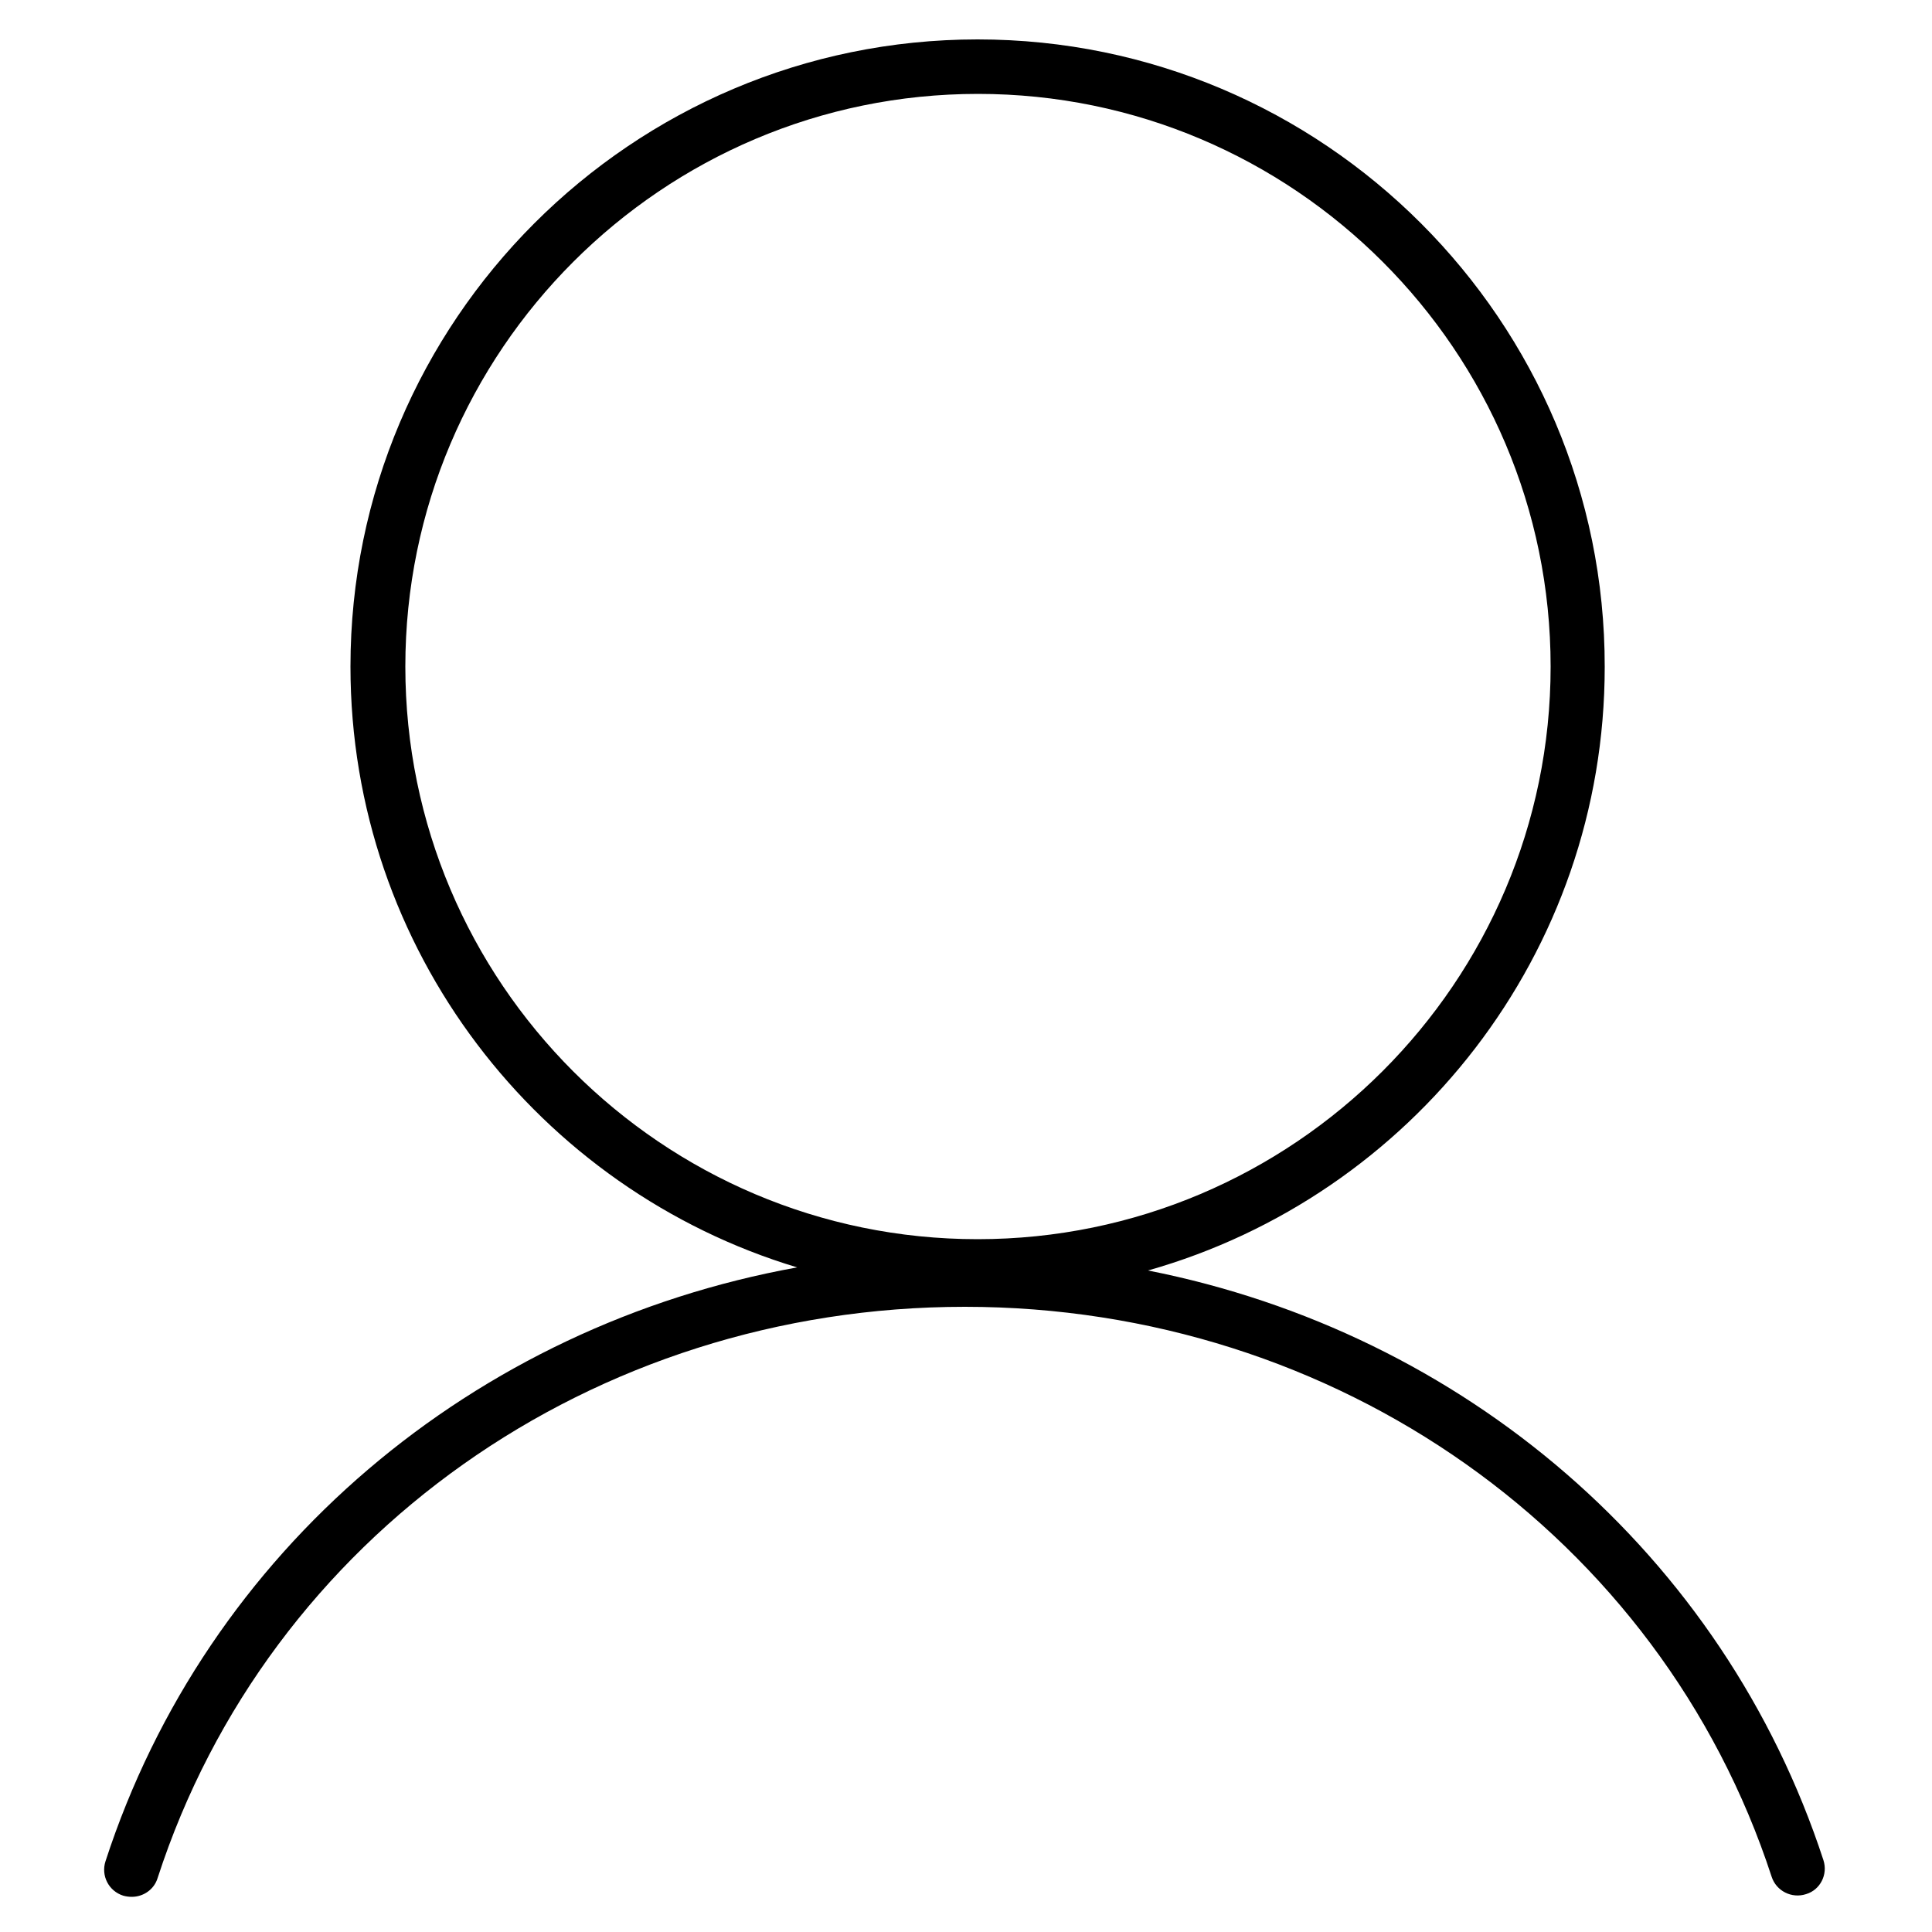
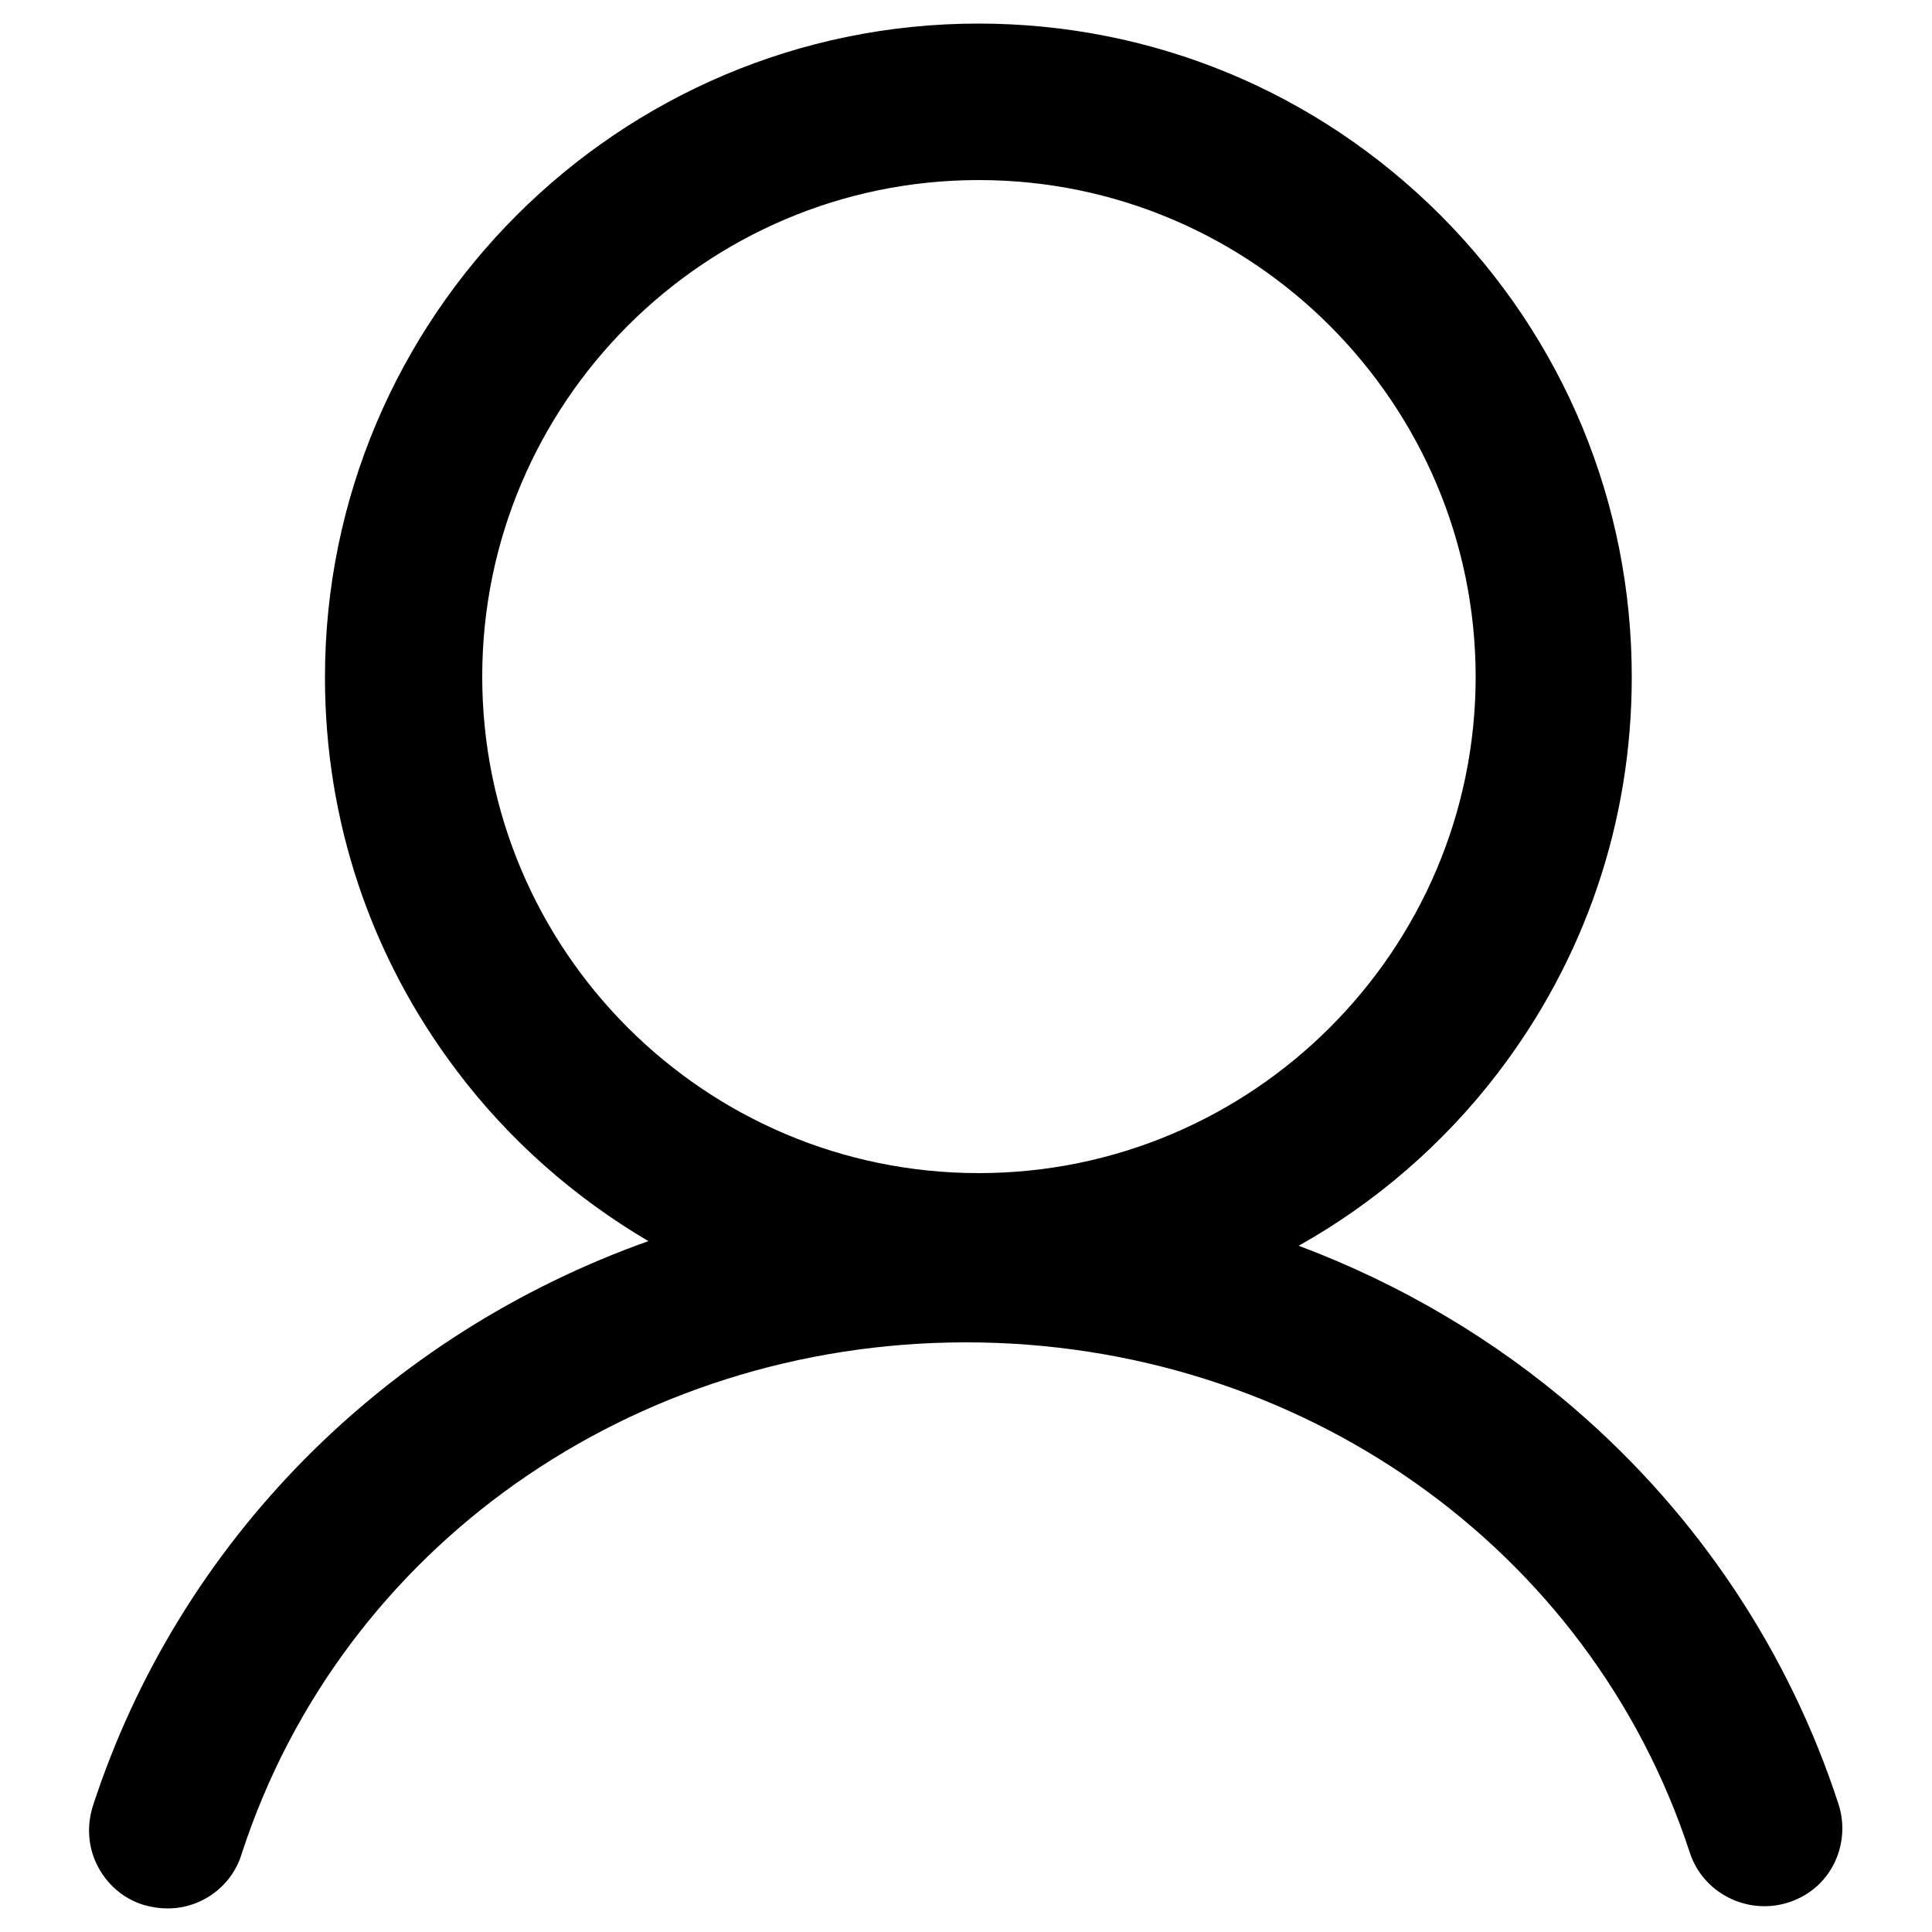
<svg xmlns="http://www.w3.org/2000/svg" viewBox="0 0 500 500">
-   <path d="M471.9 481.4c-25.9-79.2-93.2-136.5-174.8-152.6 68.2-19.3 118.2-82 118.2-156.2C415.4 83 342.5 10.2 253 10.2 163.5 10.2 90.7 83 90.7 172.5c0 73.3 48.8 135.4 115.6 155.5-83.6 15.1-152.8 73.1-179 153.7-1.2 3.7.8 7.7 4.6 8.9.7.2 1.5.3 2.2.3 3 0 5.8-1.9 6.7-4.9 28.7-88.4 112.6-147.8 208.9-147.8 96.1 0 180 59.3 208.8 147.5 1.2 3.7 5.2 5.7 8.9 4.5 3.7-1.1 5.7-5.1 4.5-8.8zm-367-308.9c0-81.7 66.5-148.2 148.2-148.2s148.2 66.5 148.2 148.2S334.7 320.7 253 320.7s-148.1-66.5-148.1-148.2z" />
+   <path d="M43.4 493.9c-2 0-4-.3-5.8-.8l-.4-.1c-5.2-1.6-9.4-5.2-11.9-10s-2.9-10.3-1.3-15.5c22.3-68.6 75.8-122.1 143.8-146.3-19.2-11.3-36.2-26.3-49.6-44.1-22.3-29.5-34.1-64.7-34.1-101.8C84.1 82 160 6.1 253.2 6.1c45.1 0 87.6 17.6 119.6 49.6 31.9 32 49.5 74.4 49.5 119.5 0 37.5-12.1 73.1-34.9 102.8-13.9 18.1-31.5 33.3-51.3 44.4 26.4 9.9 50.8 24.3 72 42.7 31.5 27.3 54.9 62.5 67.7 101.8a20.4 20.4 0 0 1-1.3 15.7c-2.5 4.8-6.7 8.2-11.8 9.8-10.6 3.3-22-2.5-25.4-13-25.8-79-101.1-132-187.3-132-86.3 0-161.6 53.1-187.4 132.2-2.5 8.5-10.4 14.3-19.2 14.3zM463 471.2zM253.3 46.6c-70.9 0-128.5 57.7-128.5 128.5 0 70.9 57.6 128.5 128.5 128.5s128.6-57.7 128.6-128.5c-.1-70.8-57.7-128.5-128.6-128.5z" />
</svg>
